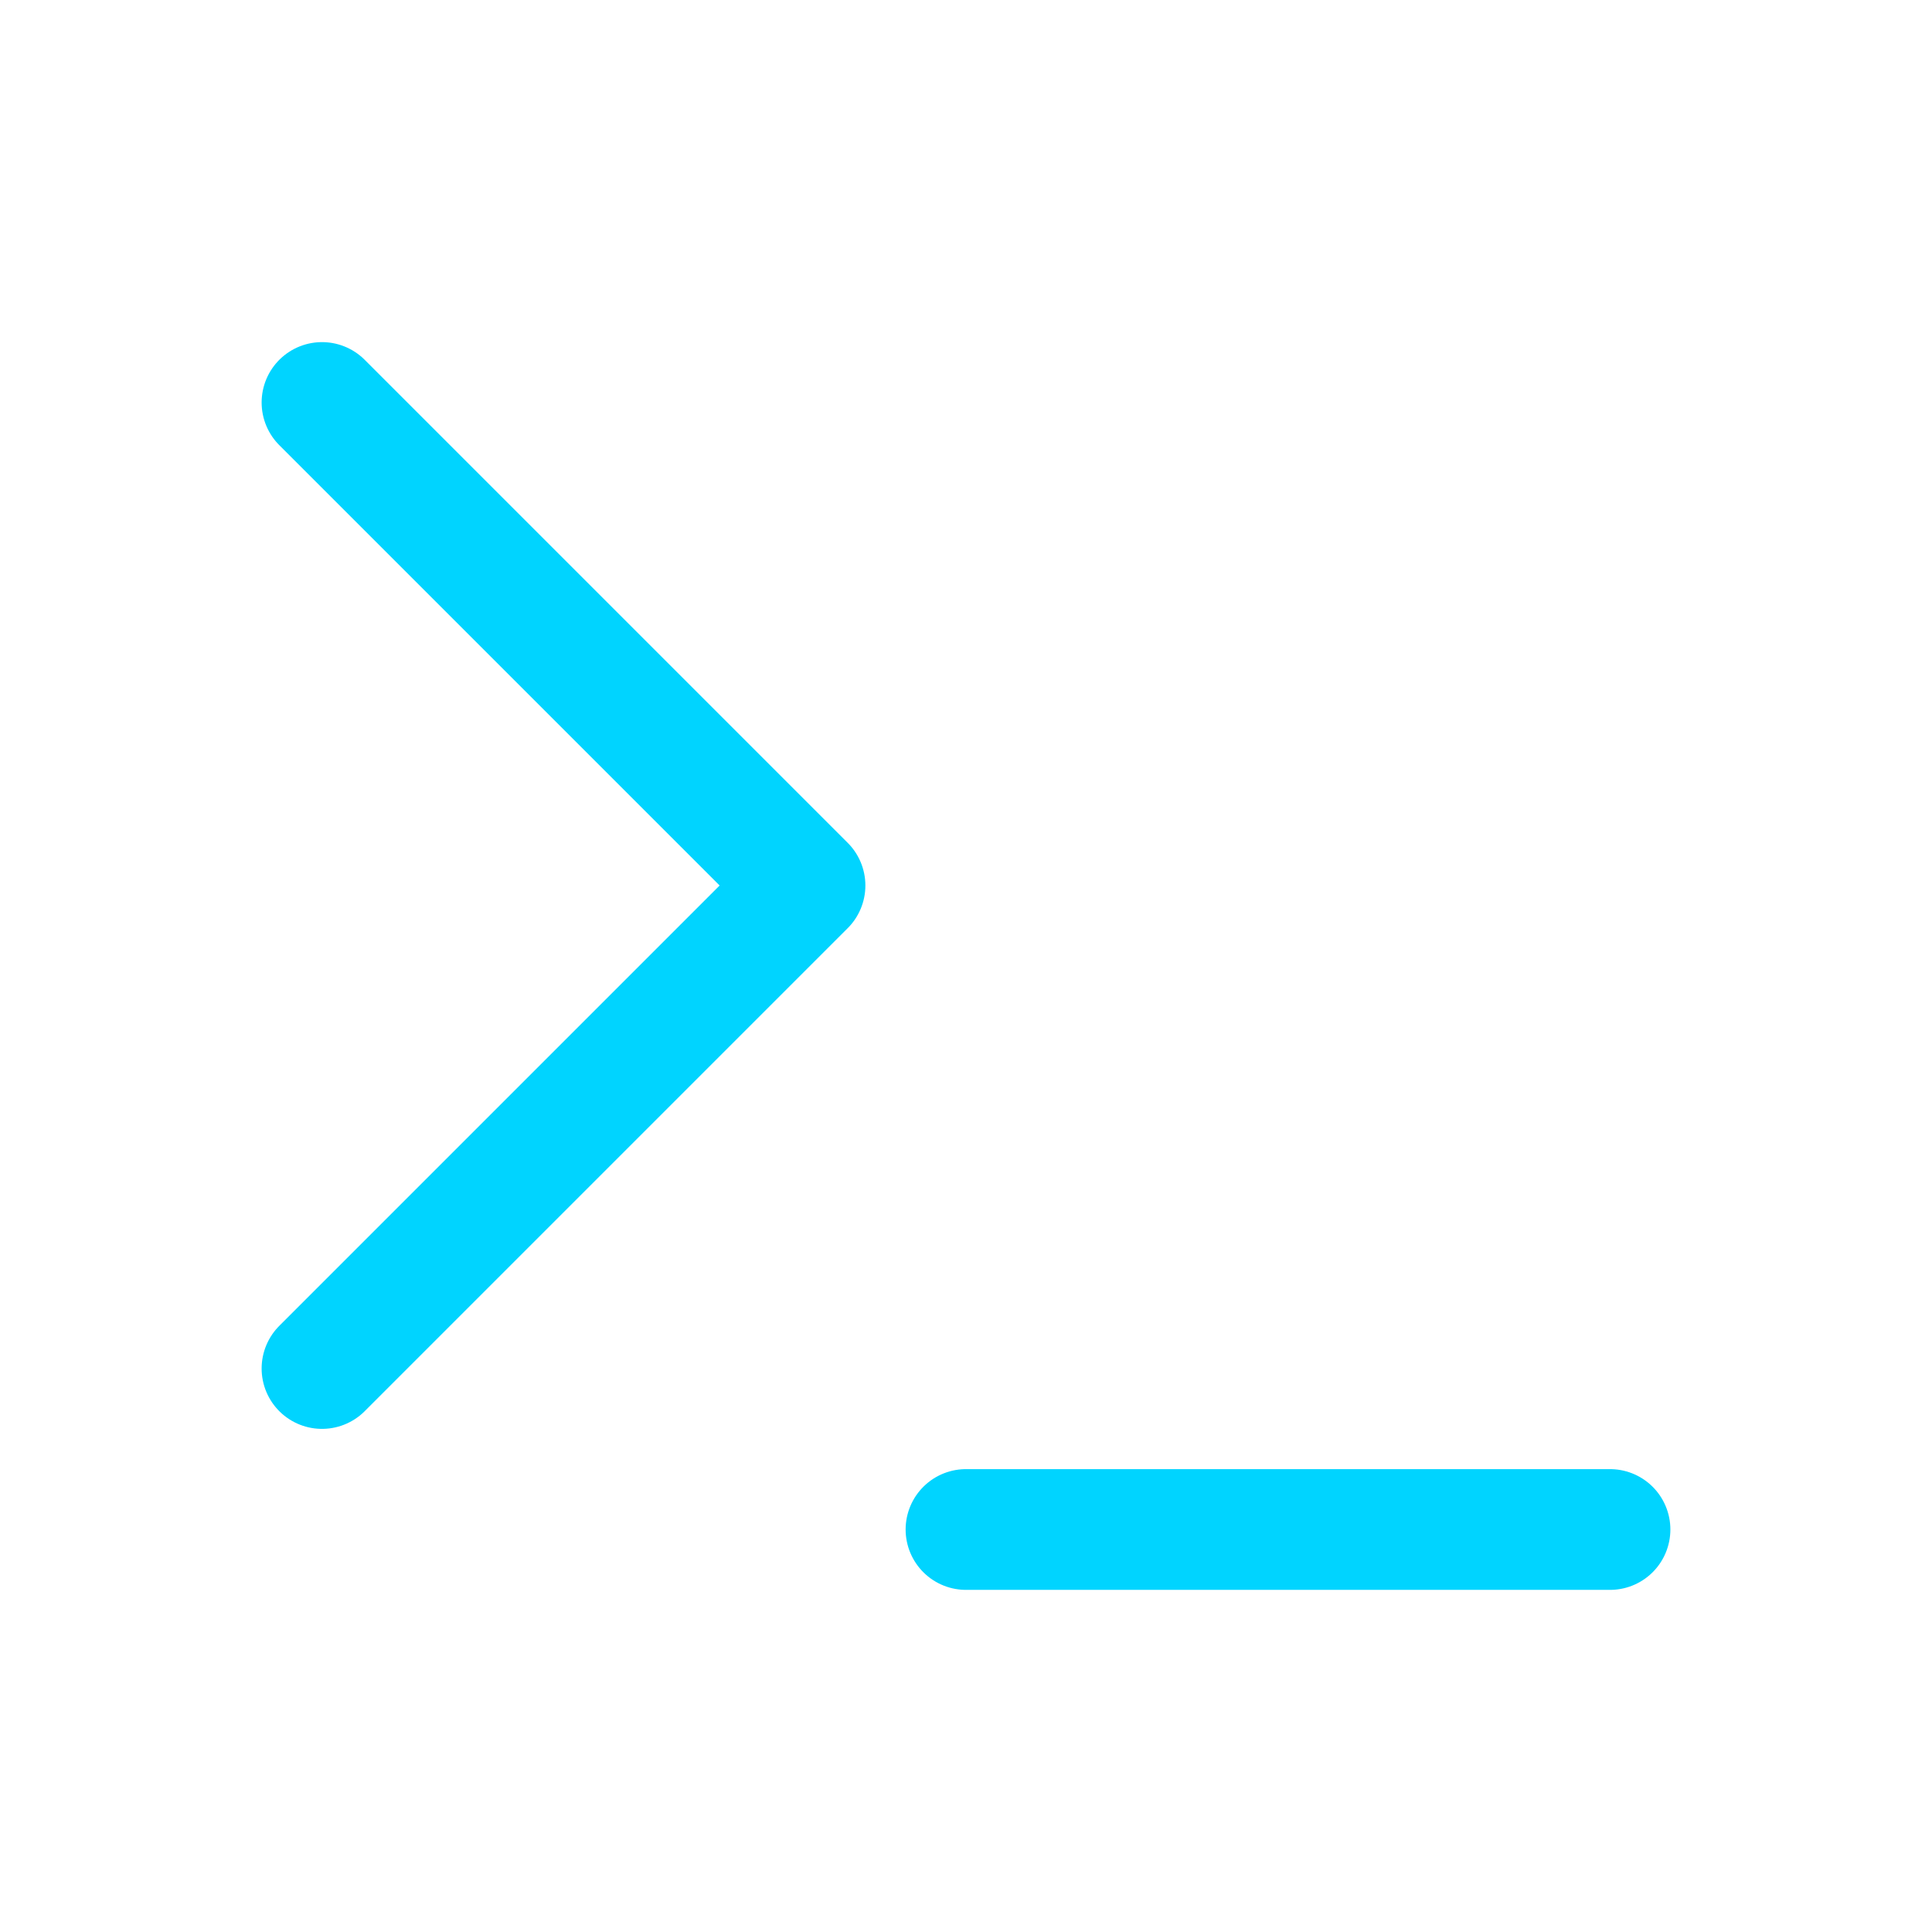
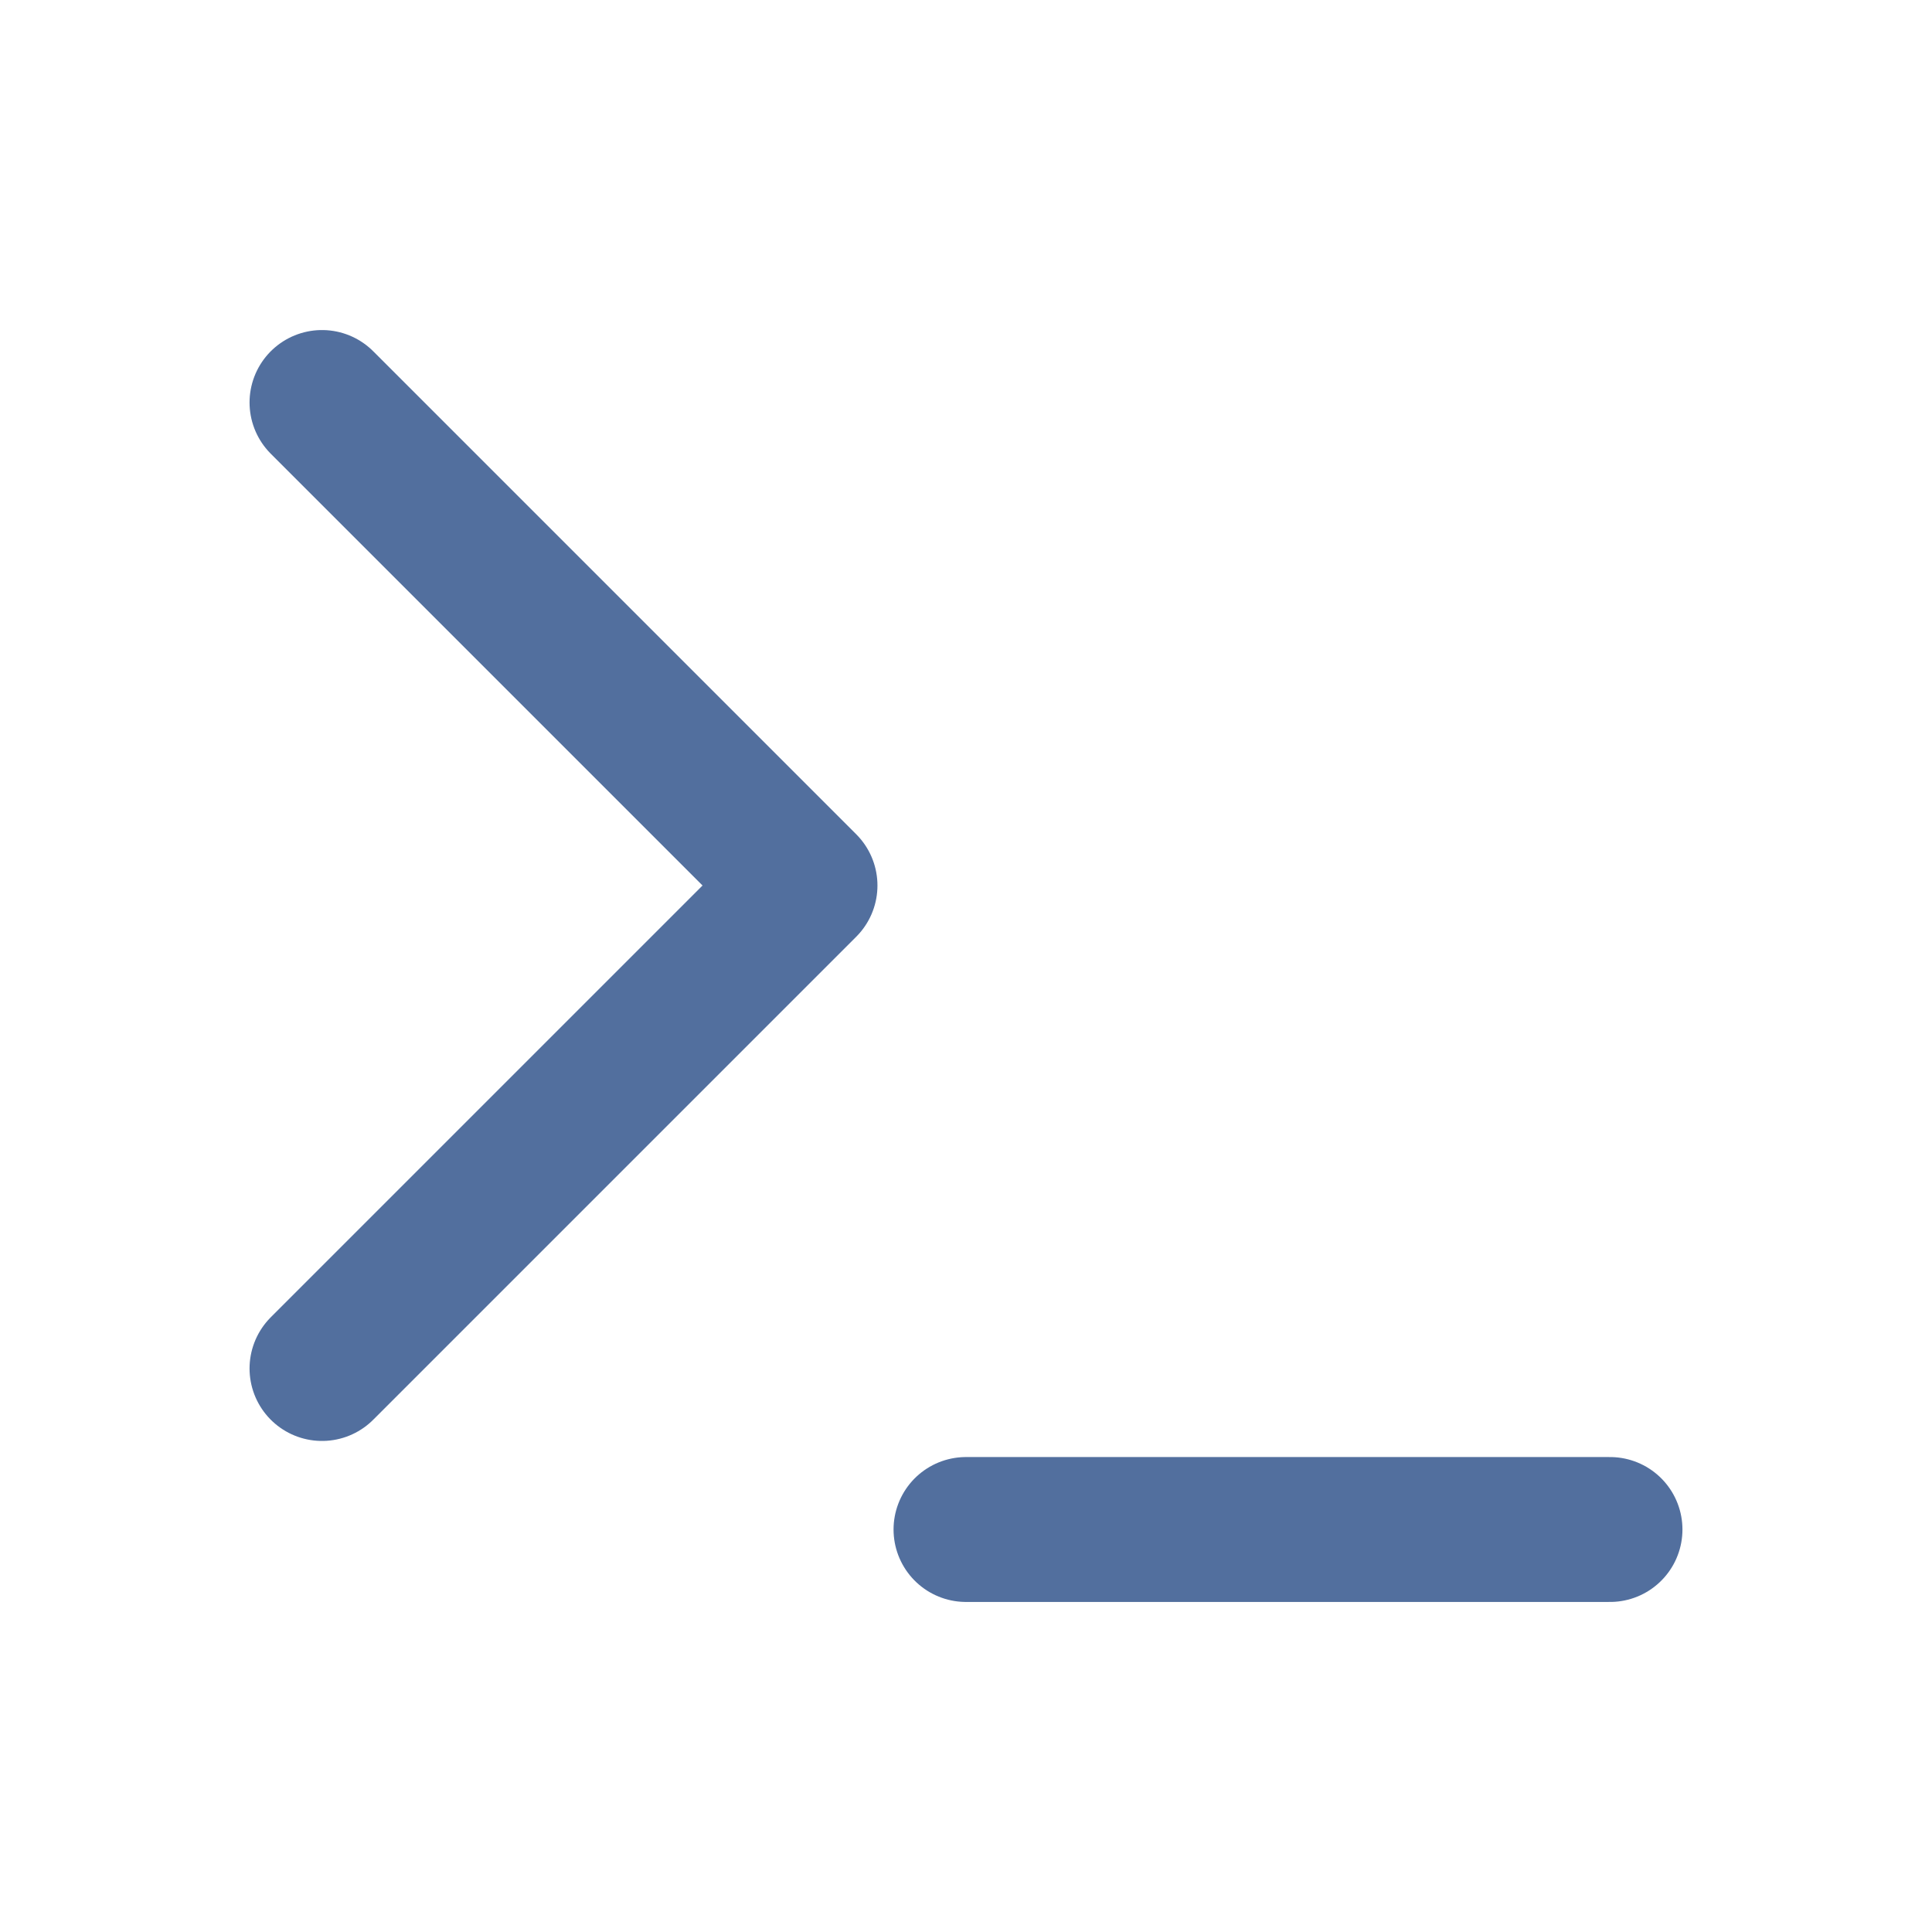
- <svg xmlns="http://www.w3.org/2000/svg" viewBox="0 0 24 24" fill="none" stroke="#00D4FF" stroke-width="1.5" stroke-linecap="round" stroke-linejoin="round">
+ <svg xmlns="http://www.w3.org/2000/svg" viewBox="0 0 24 24" fill="none" stroke="#526F9E" stroke-width="1.8" stroke-linecap="round" stroke-linejoin="round">
  <polyline points="4 17 10 11 4 5" />
  <line x1="12" y1="19" x2="20" y2="19" />
</svg>
